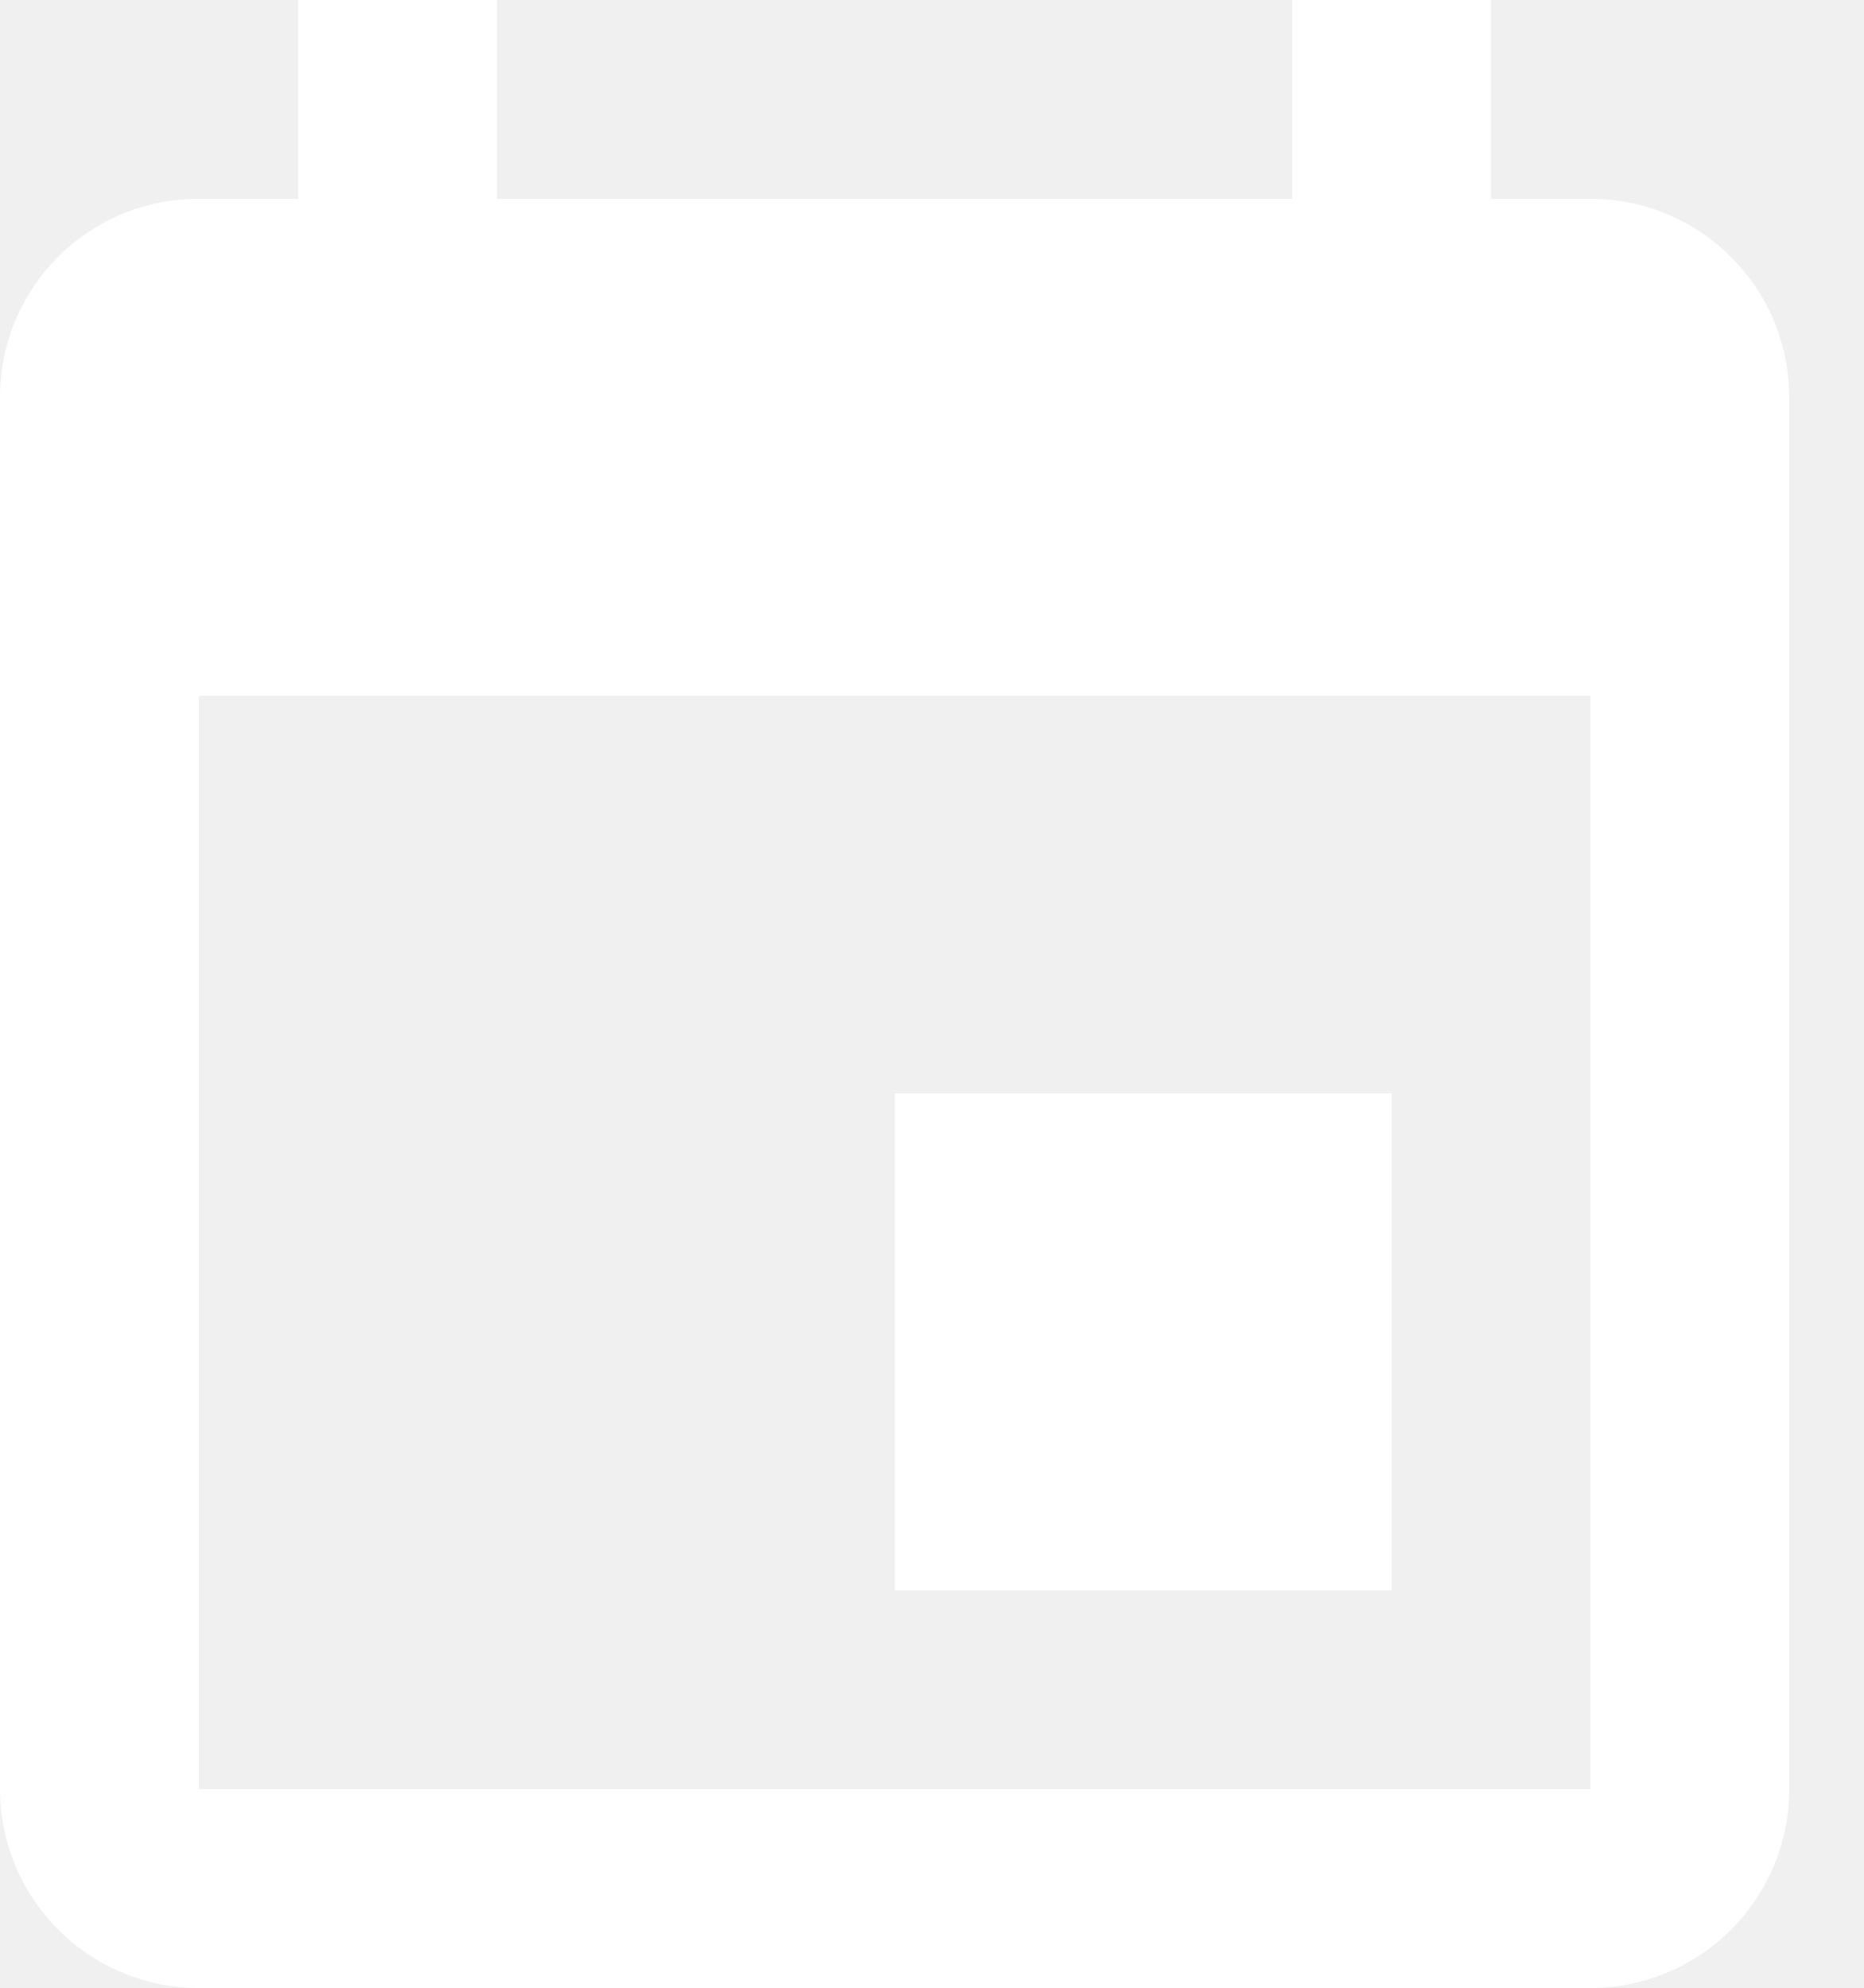
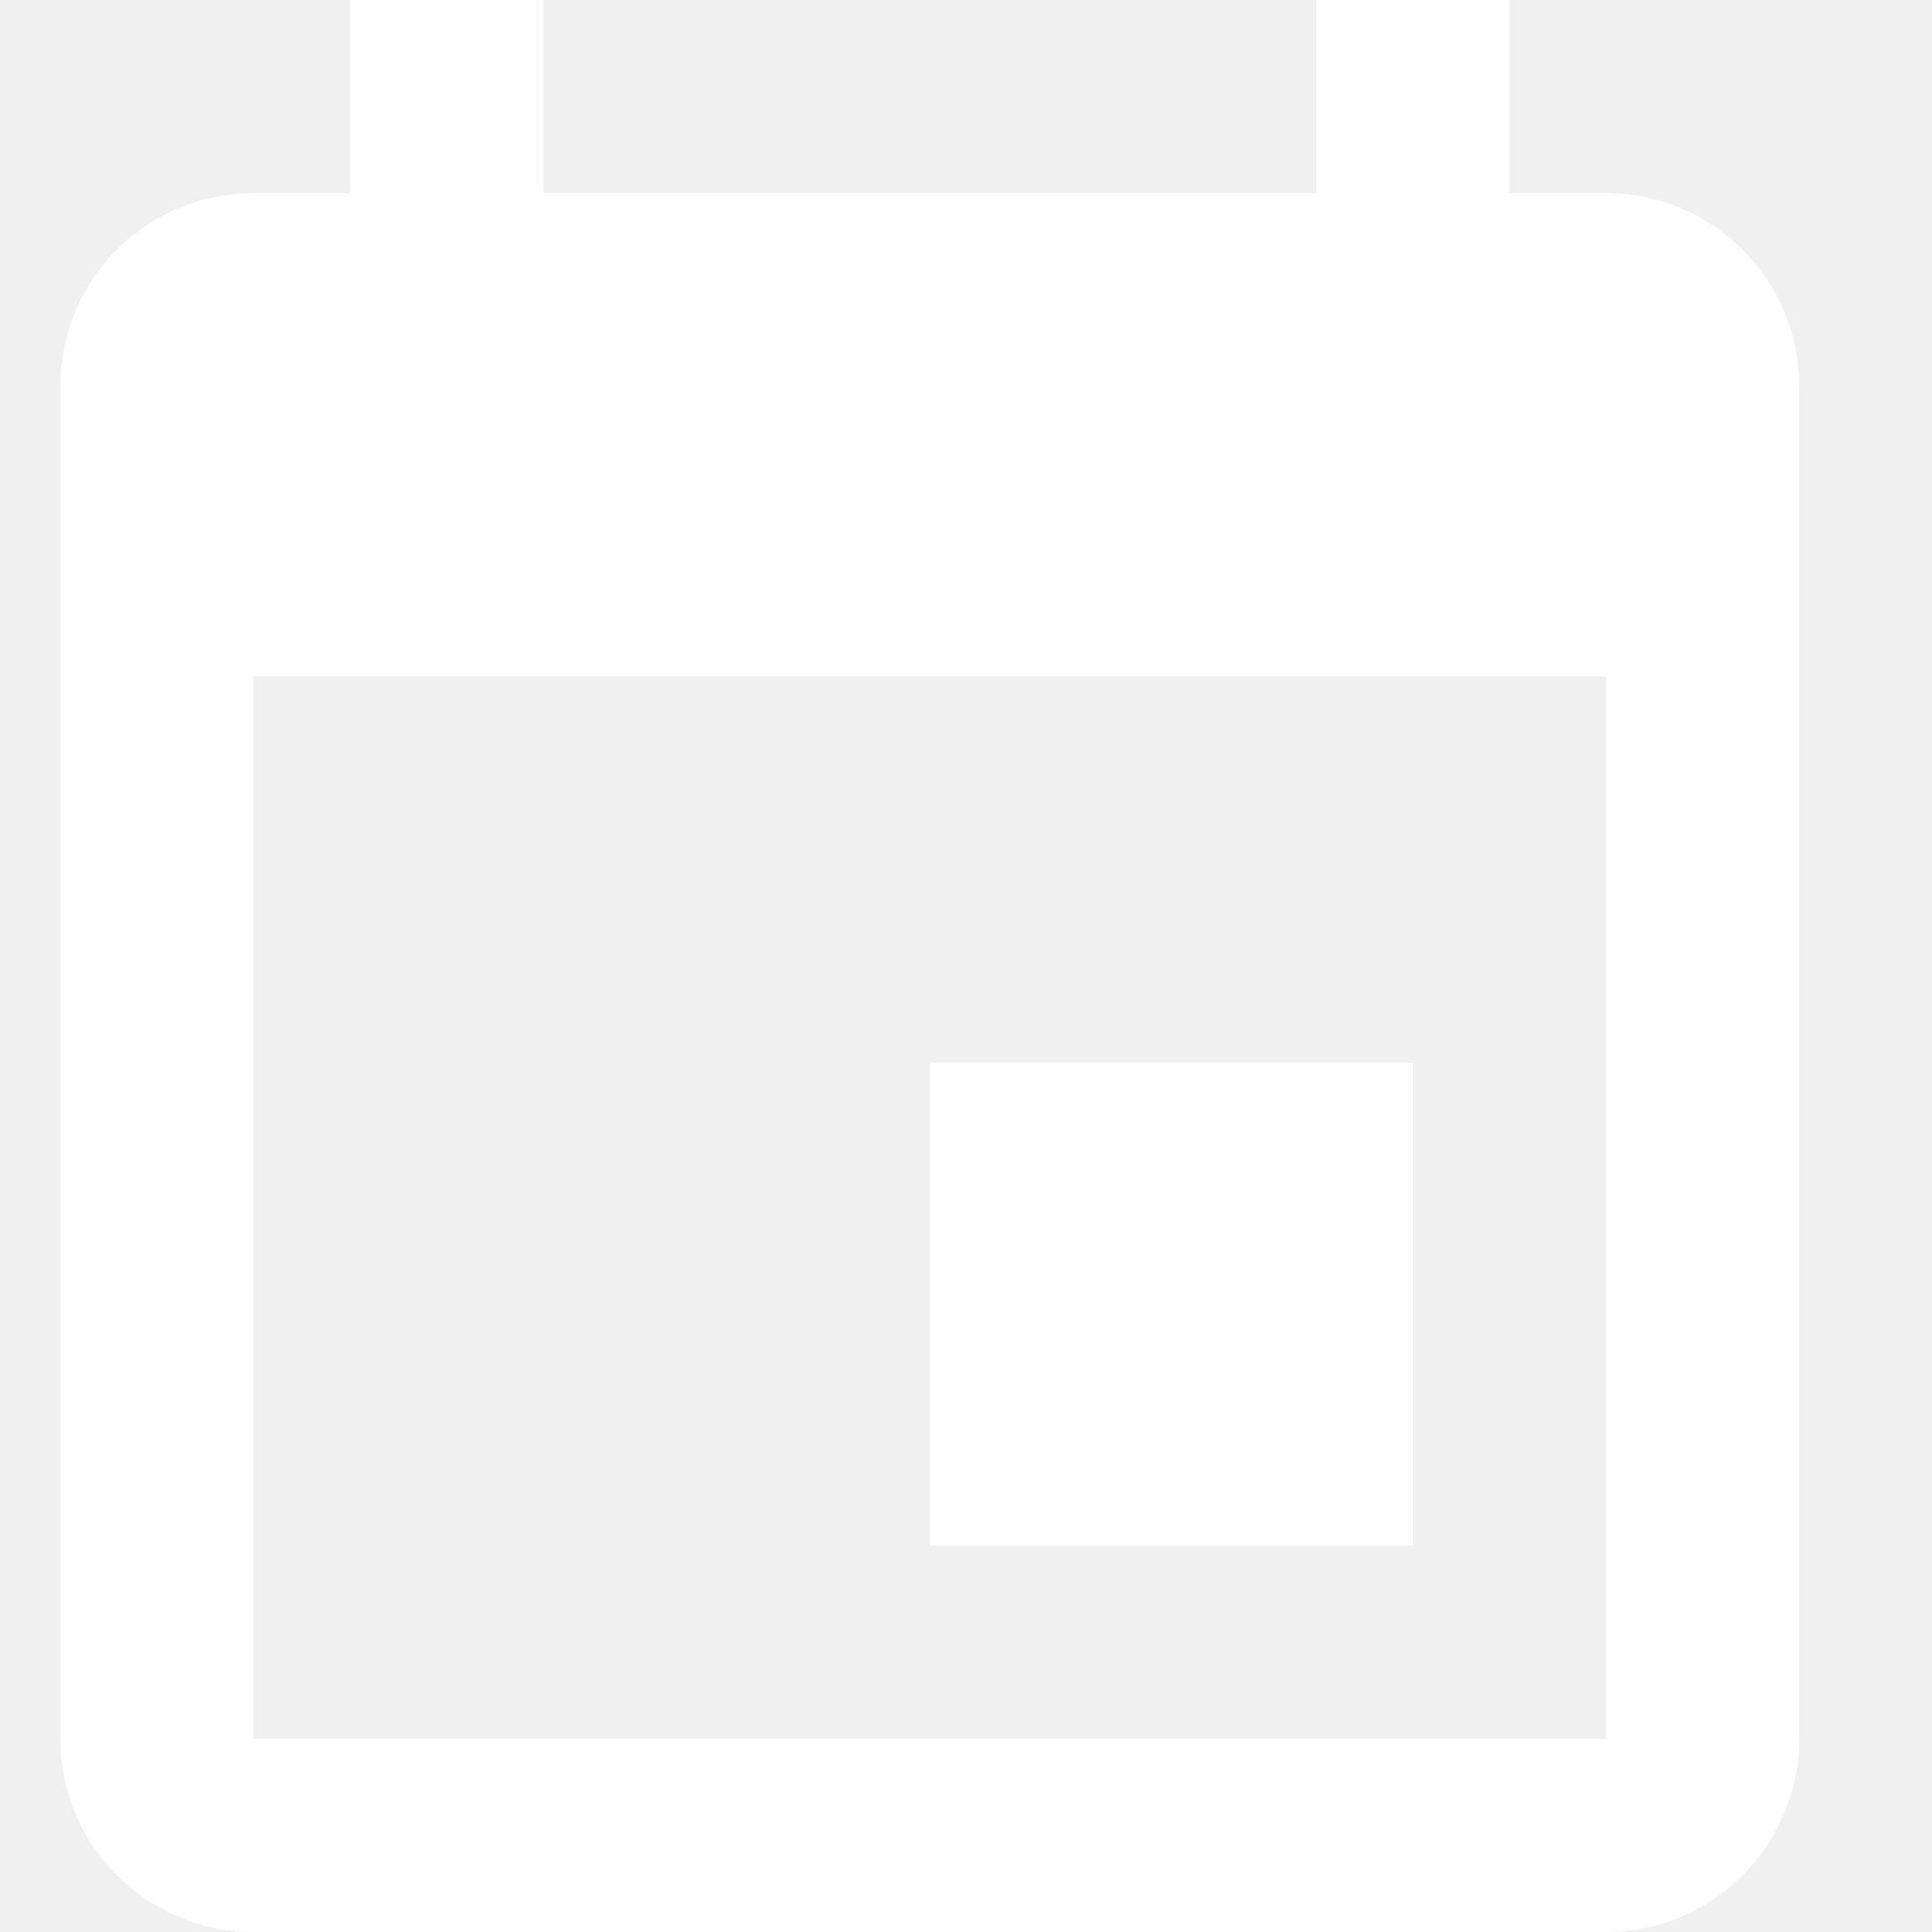
- <svg xmlns="http://www.w3.org/2000/svg" width="15" height="16" viewBox="0 0 15 16" fill="none">
+ <svg xmlns="http://www.w3.org/2000/svg" width="15" height="15" viewBox="0 0 15 16" fill="none">
  <path d="M12.8 14.4H1.6V5.6H12.8V14.4ZM10.4 0V1.6H4V0H2.4V1.6H1.6C0.712 1.6 0 2.312 0 3.2V14.4C0 14.824 0.169 15.231 0.469 15.531C0.769 15.831 1.176 16 1.6 16H12.8C13.224 16 13.631 15.831 13.931 15.531C14.231 15.231 14.4 14.824 14.4 14.4V3.2C14.4 2.312 13.68 1.6 12.8 1.6H12V0H10.4ZM11.2 8.8H7.2V12.8H11.2V8.8Z" fill="white" />
</svg>
